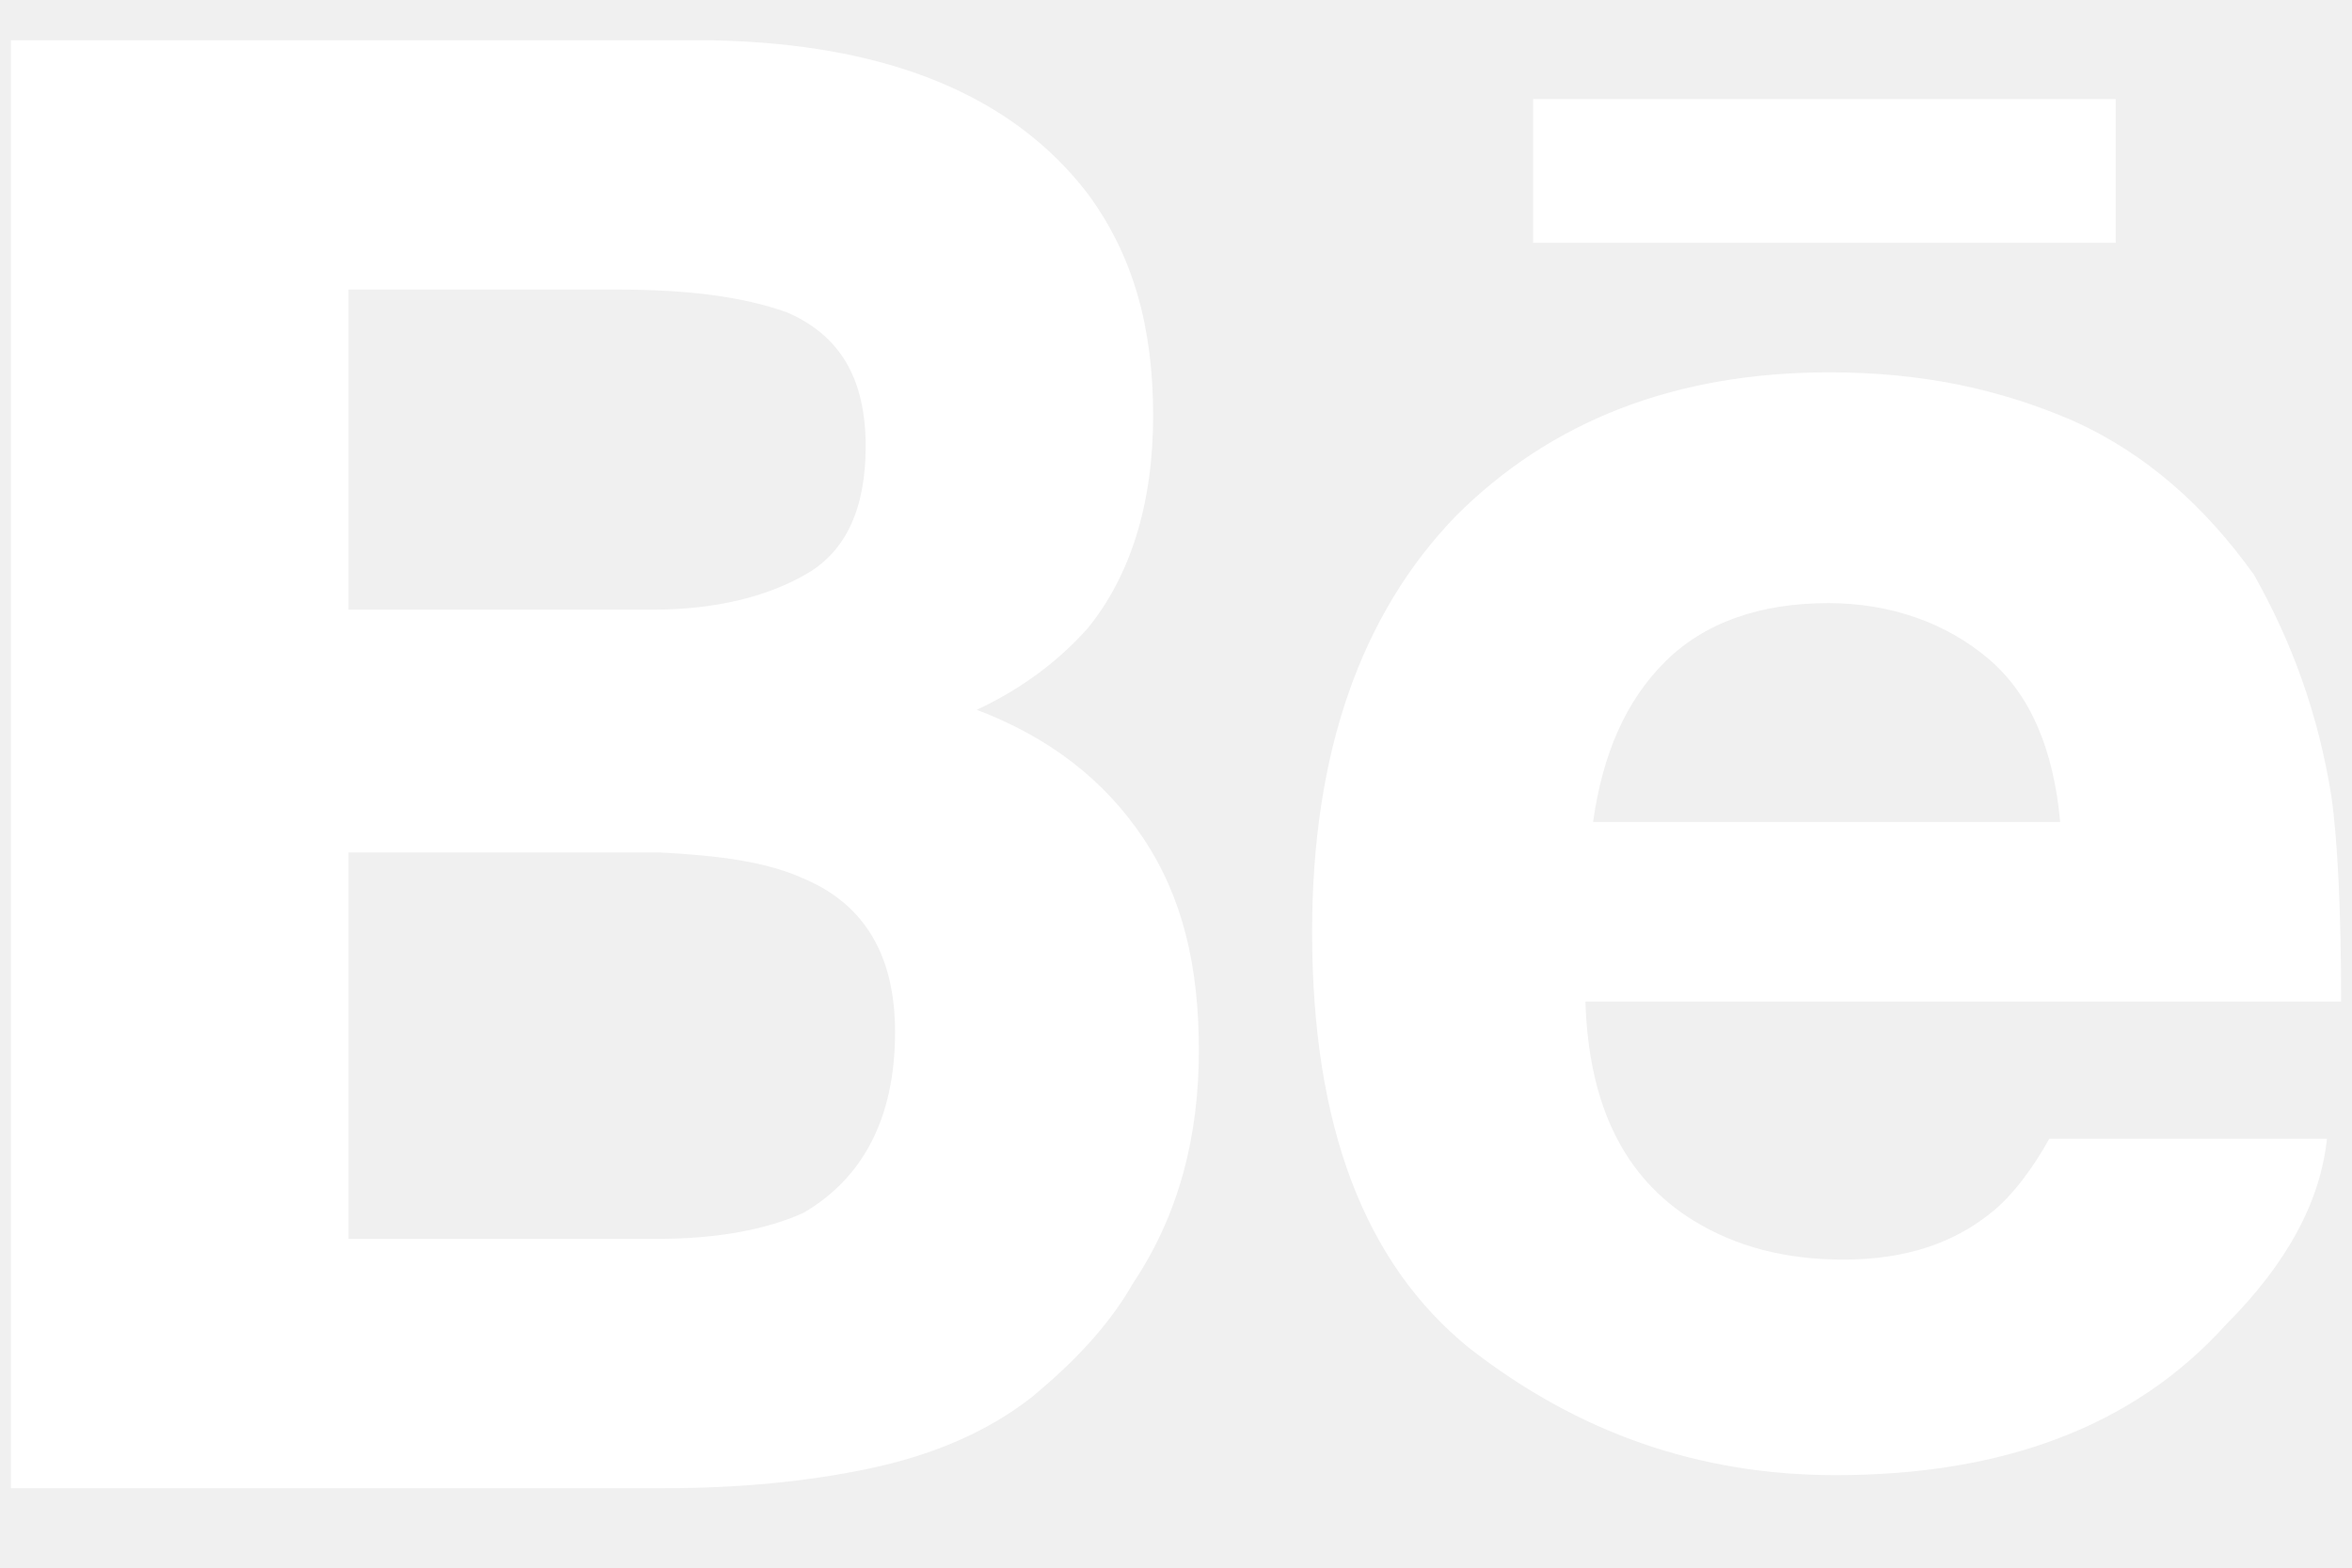
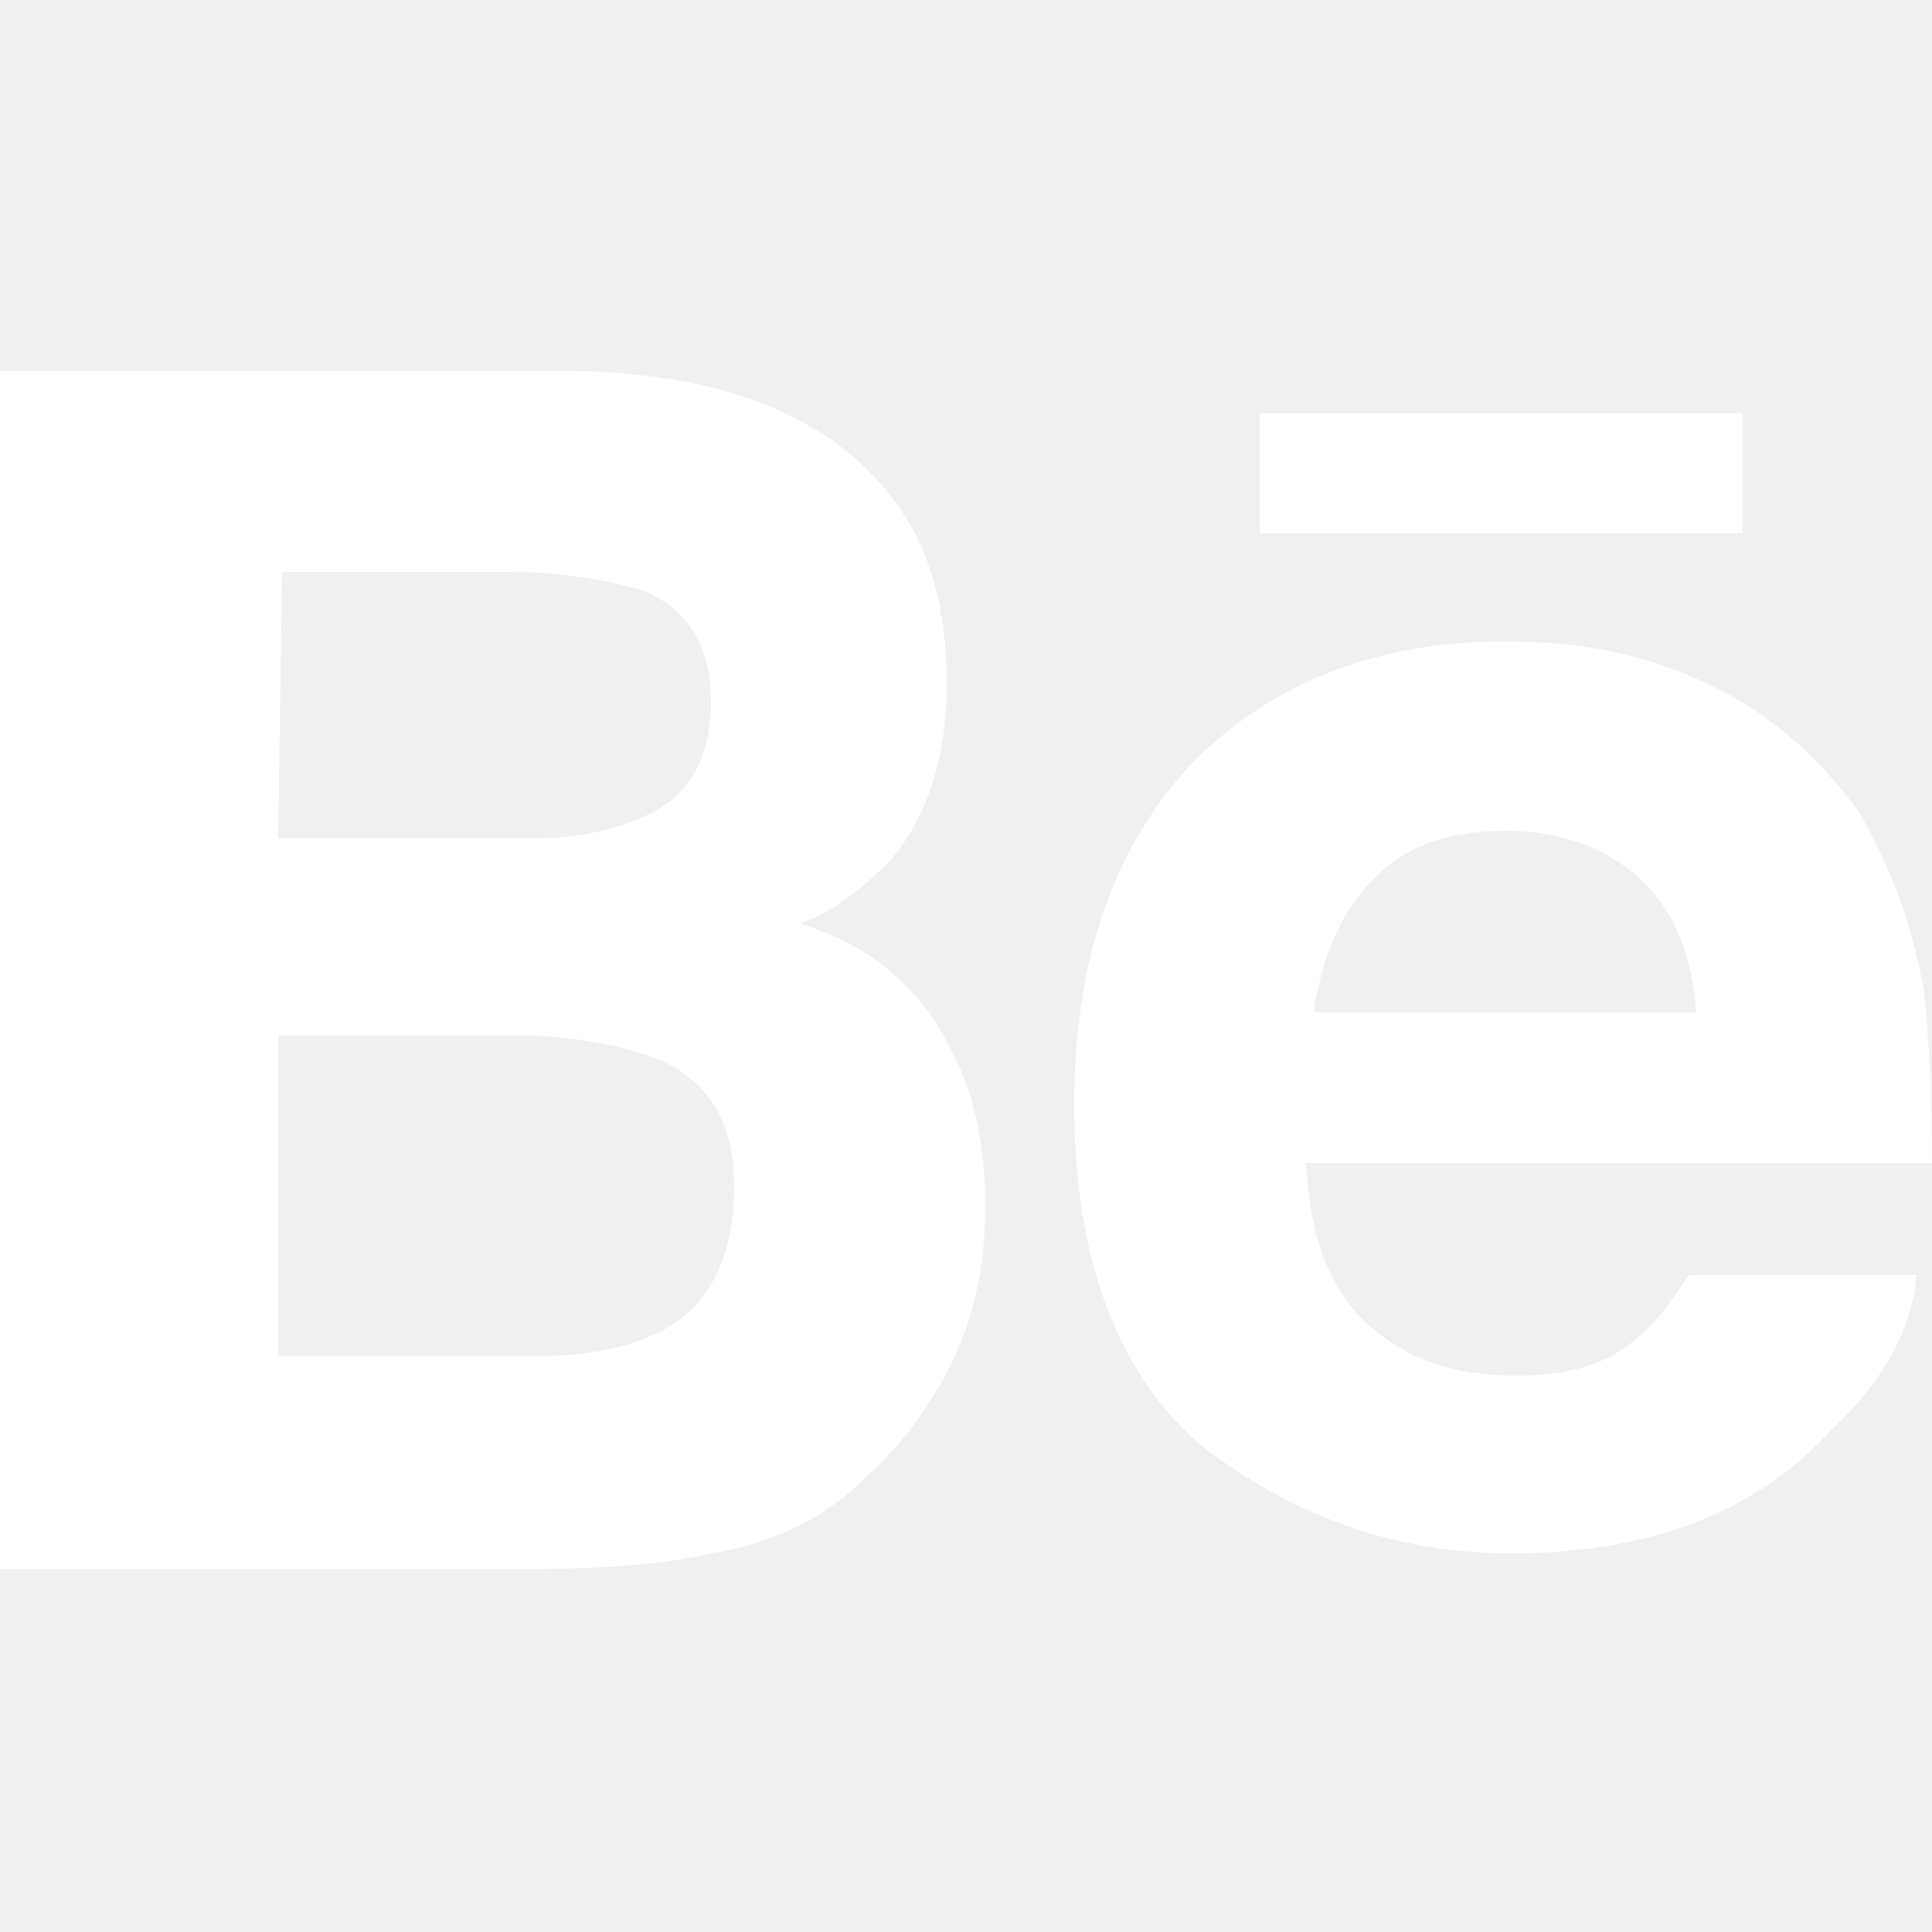
- <svg xmlns="http://www.w3.org/2000/svg" version="1.1" id="Layer_1" x="0px" y="0px" viewBox="0 0 216 144" enable-background="new 0 0 216 144" xml:space="preserve">
+ <svg xmlns="http://www.w3.org/2000/svg" version="1.1" id="Layer_1" x="0px" y="0px" viewBox="281 371 50 50" enable-background="new 281 371 50 50" xml:space="preserve">
  <g>
-     <path id="Behance_2_" fill="#FFFFFF" d="M194.3,22.3h-53.5V9.1h53.5V22.3z M105,77c3.6,5.4,5.1,11.7,5.1,19.5s-1.8,15-6,21.3   c-2.4,4.2-5.7,7.5-9.3,10.5c-4.2,3.3-9.3,5.4-15,6.6c-5.7,1.2-12,1.8-18.9,1.8H1V3.7h64.3C81.6,4,93,8.8,99.9,17.8   c4.2,5.7,6,12.3,6,20.4s-2.1,14.7-6,19.5c-2.4,2.7-5.7,5.4-10.2,7.5C96.3,67.7,101.4,71.6,105,77z M31.7,56h28.3   c5.7,0,10.5-1.2,14.1-3.3s5.4-6,5.4-11.7c0-6.3-2.4-10.2-7.2-12.3c-4.2-1.5-9.3-2.1-15.6-2.1H32V56H31.7z M82.2,94.8   c0-6.9-2.7-11.7-8.4-14.1c-3.3-1.5-7.5-2.1-13.2-2.4H32v35.5h28.3c5.7,0,10.2-0.9,13.5-2.4C79.1,108.3,82.2,102.9,82.2,94.8z    M214.1,73.1c0.6,4.2,0.9,10.8,0.9,18.9h-69.4c0.3,9.6,3.6,16.2,9.9,20.1c3.9,2.4,8.4,3.6,13.8,3.6c5.7,0,10.2-1.5,13.8-4.5   c1.8-1.5,3.6-3.9,5.1-6.6h25.5c-0.6,5.7-3.6,11.4-9.3,17.1c-8.4,9.3-20.4,13.8-35.8,13.8c-12.6,0-23.7-3.9-33.7-11.7   c-9.6-7.8-14.4-20.4-14.4-38.2c0-16.5,4.5-29.2,13.2-38.2c8.7-8.7,20.1-13.2,34.3-13.2c8.4,0,15.6,1.5,22.5,4.5   c6.6,3,12,7.8,16.5,14.1C210.5,59,212.9,65.6,214.1,73.1z M189.2,75.5c-0.6-6.6-2.7-11.7-6.6-15c-3.9-3.3-9-5.1-14.7-5.1   c-6.3,0-11.4,1.8-15,5.4c-3.6,3.6-5.7,8.4-6.6,14.7H189.2z" />
+     <path id="Behance_2_" fill="#FFFFFF" d="M326.1,384.8h-12.5v-3.1h12.5V384.8z M305.3,397.6c0.8,1.3,1.2,2.7,1.2,4.6   c0,1.8-0.4,3.5-1.4,5c-0.6,1-1.3,1.7-2.2,2.5c-1,0.8-2.2,1.3-3.5,1.5c-1.3,0.3-2.8,0.4-4.4,0.4h-14v-31h15c3.8,0.1,6.5,1.2,8.1,3.3   c1,1.3,1.4,2.9,1.4,4.8s-0.5,3.4-1.4,4.5c-0.6,0.6-1.3,1.3-2.4,1.7C303.3,395.4,304.5,396.3,305.3,397.6z M288.2,392.7h6.6   c1.3,0,2.5-0.3,3.3-0.8c0.8-0.5,1.3-1.4,1.3-2.7c0-1.5-0.6-2.4-1.7-2.9c-1-0.3-2.2-0.5-3.6-0.5h-5.8L288.2,392.7L288.2,392.7z    M300,401.7c0-1.6-0.6-2.7-2-3.3c-0.8-0.3-1.7-0.5-3.1-0.6h-6.7v8.3h6.6c1.3,0,2.4-0.2,3.2-0.6C299.3,404.9,300,403.6,300,401.7z    M330.8,396.7c0.1,1,0.2,2.5,0.2,4.4h-16.2c0.1,2.2,0.8,3.8,2.3,4.7c0.9,0.6,2,0.8,3.2,0.8c1.3,0,2.4-0.3,3.2-1.1   c0.4-0.3,0.8-0.9,1.2-1.5h5.9c-0.1,1.3-0.8,2.7-2.2,4c-2,2.2-4.8,3.2-8.3,3.2c-2.9,0-5.5-0.9-7.9-2.7c-2.2-1.8-3.4-4.8-3.4-8.9   c0-3.9,1.1-6.8,3.1-8.9c2-2,4.7-3.1,8-3.1c2,0,3.6,0.3,5.3,1.1c1.5,0.7,2.8,1.8,3.9,3.3C329.9,393.4,330.5,394.9,330.8,396.7z    M324.9,397.2c-0.1-1.5-0.6-2.7-1.5-3.5s-2.1-1.2-3.4-1.2c-1.5,0-2.7,0.4-3.5,1.3c-0.8,0.8-1.3,2-1.5,3.4H324.9z" />
  </g>
</svg>
